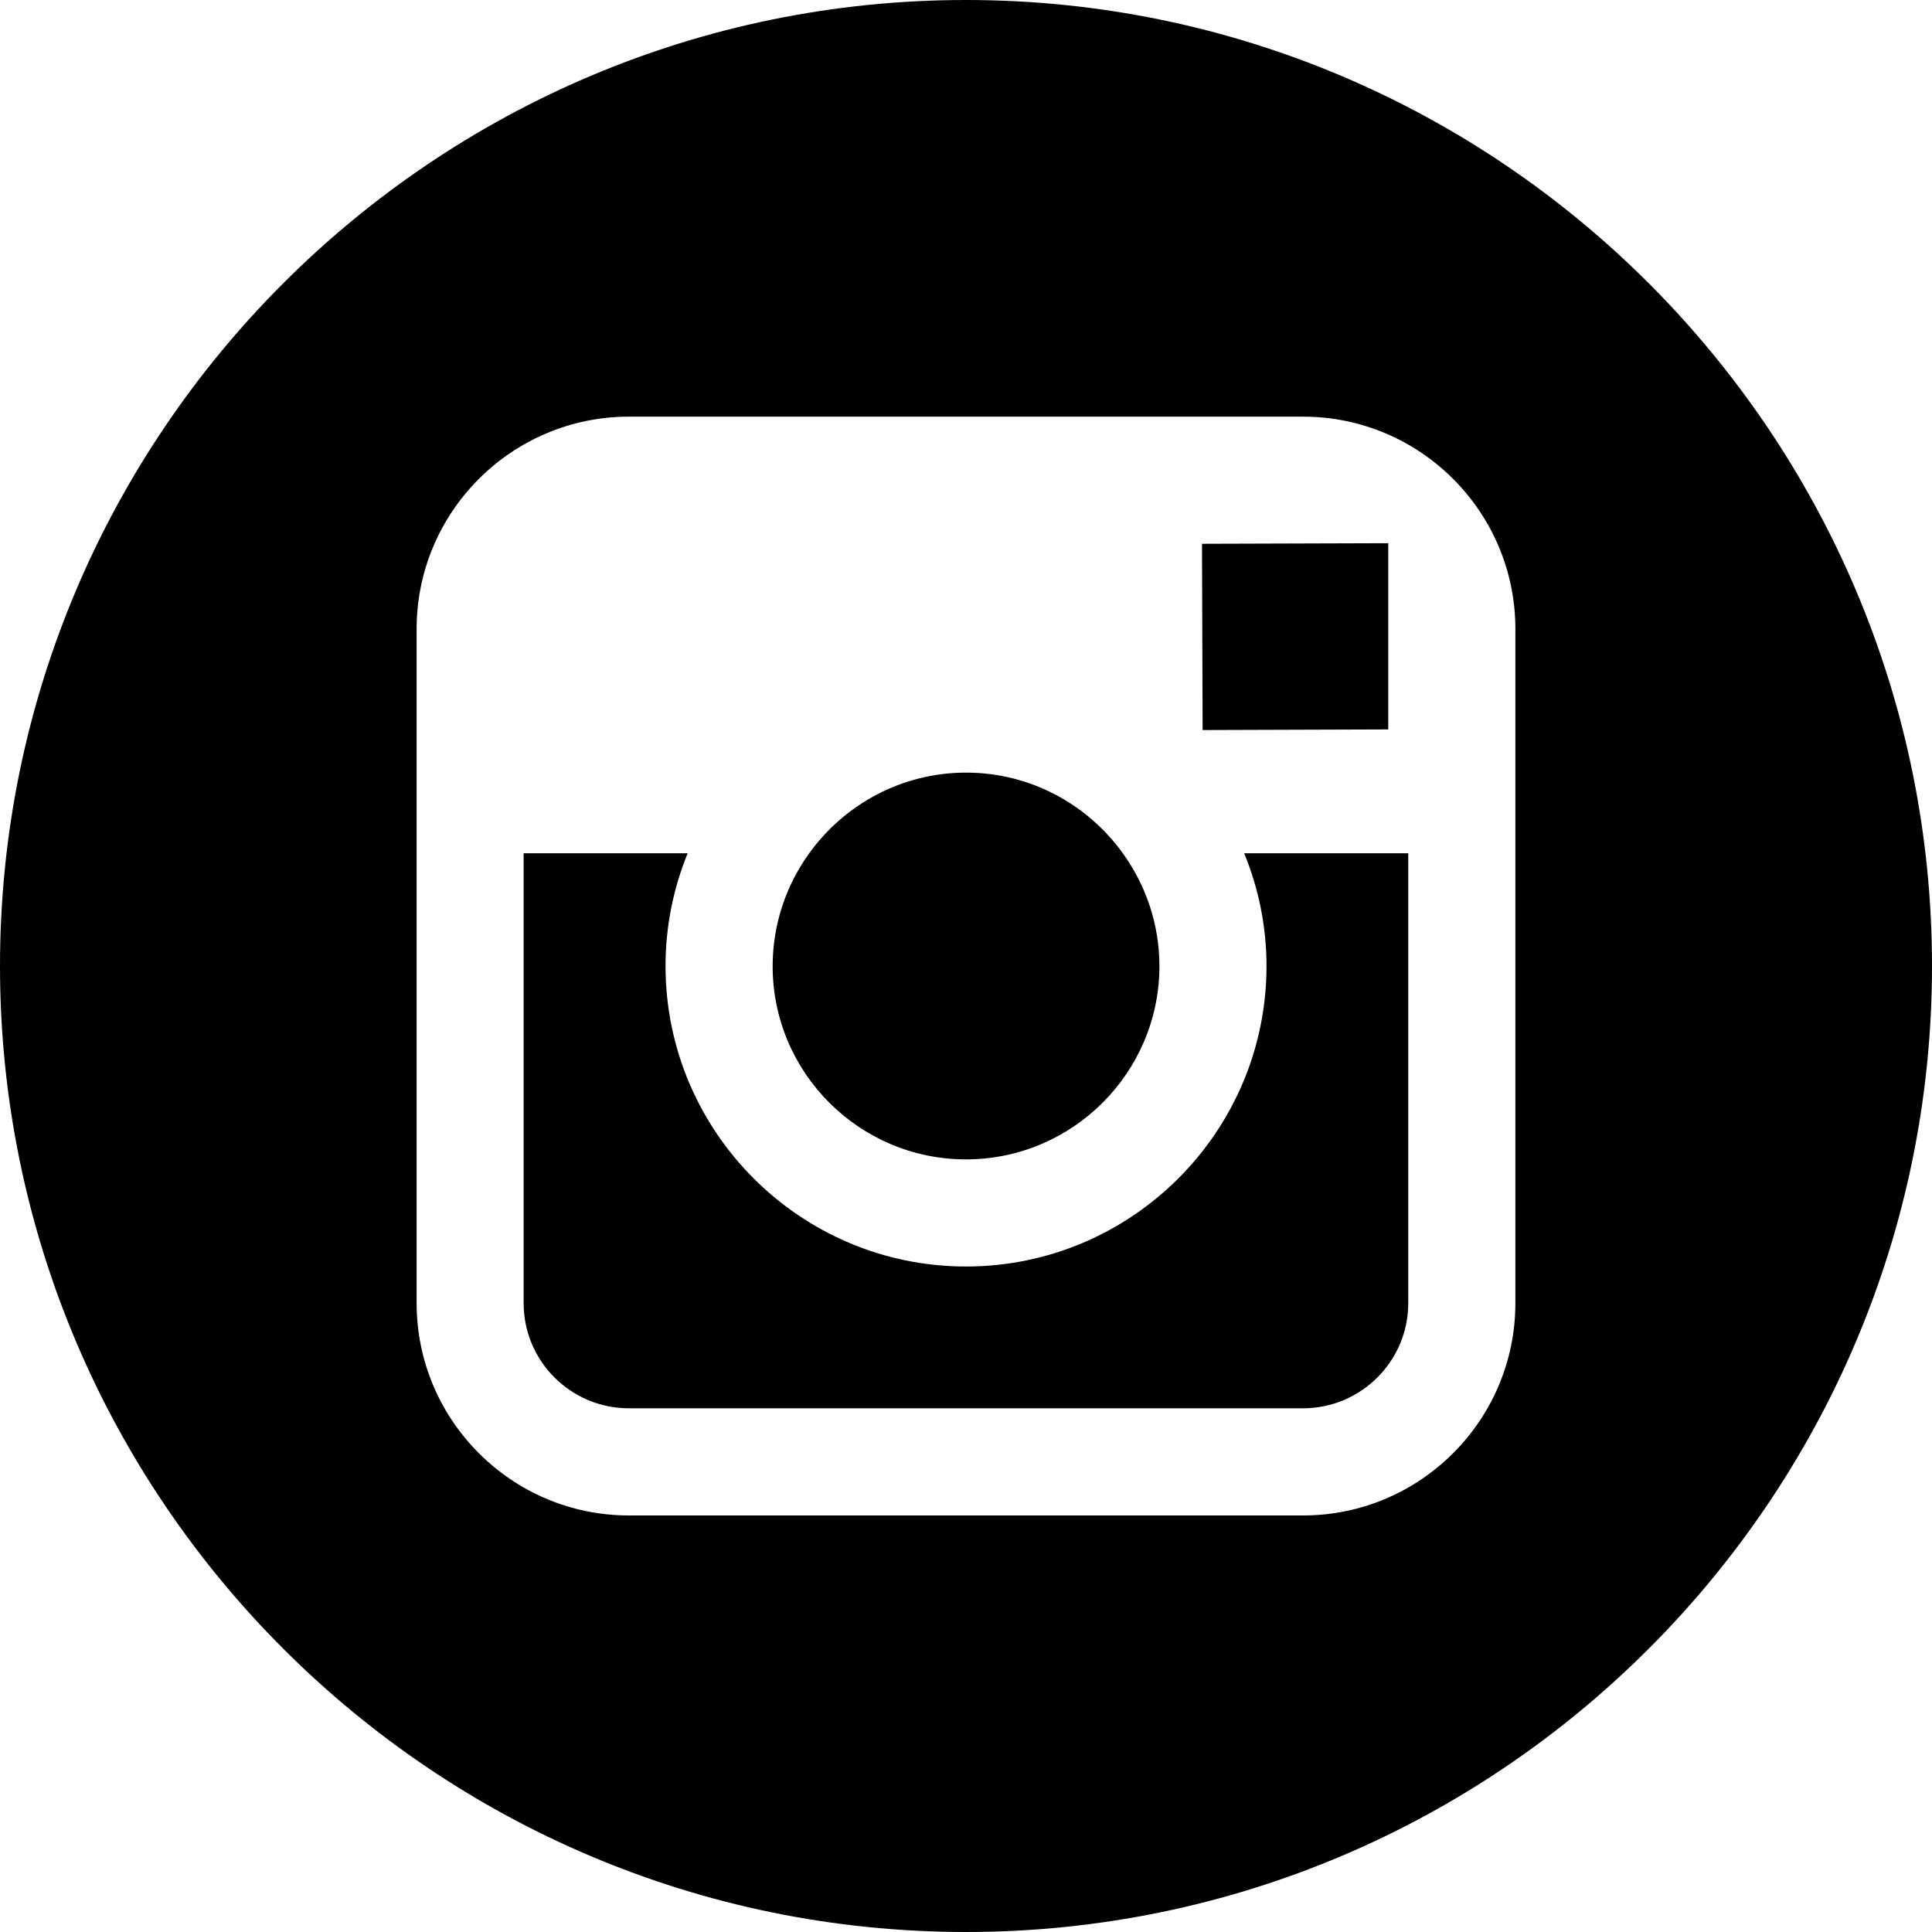
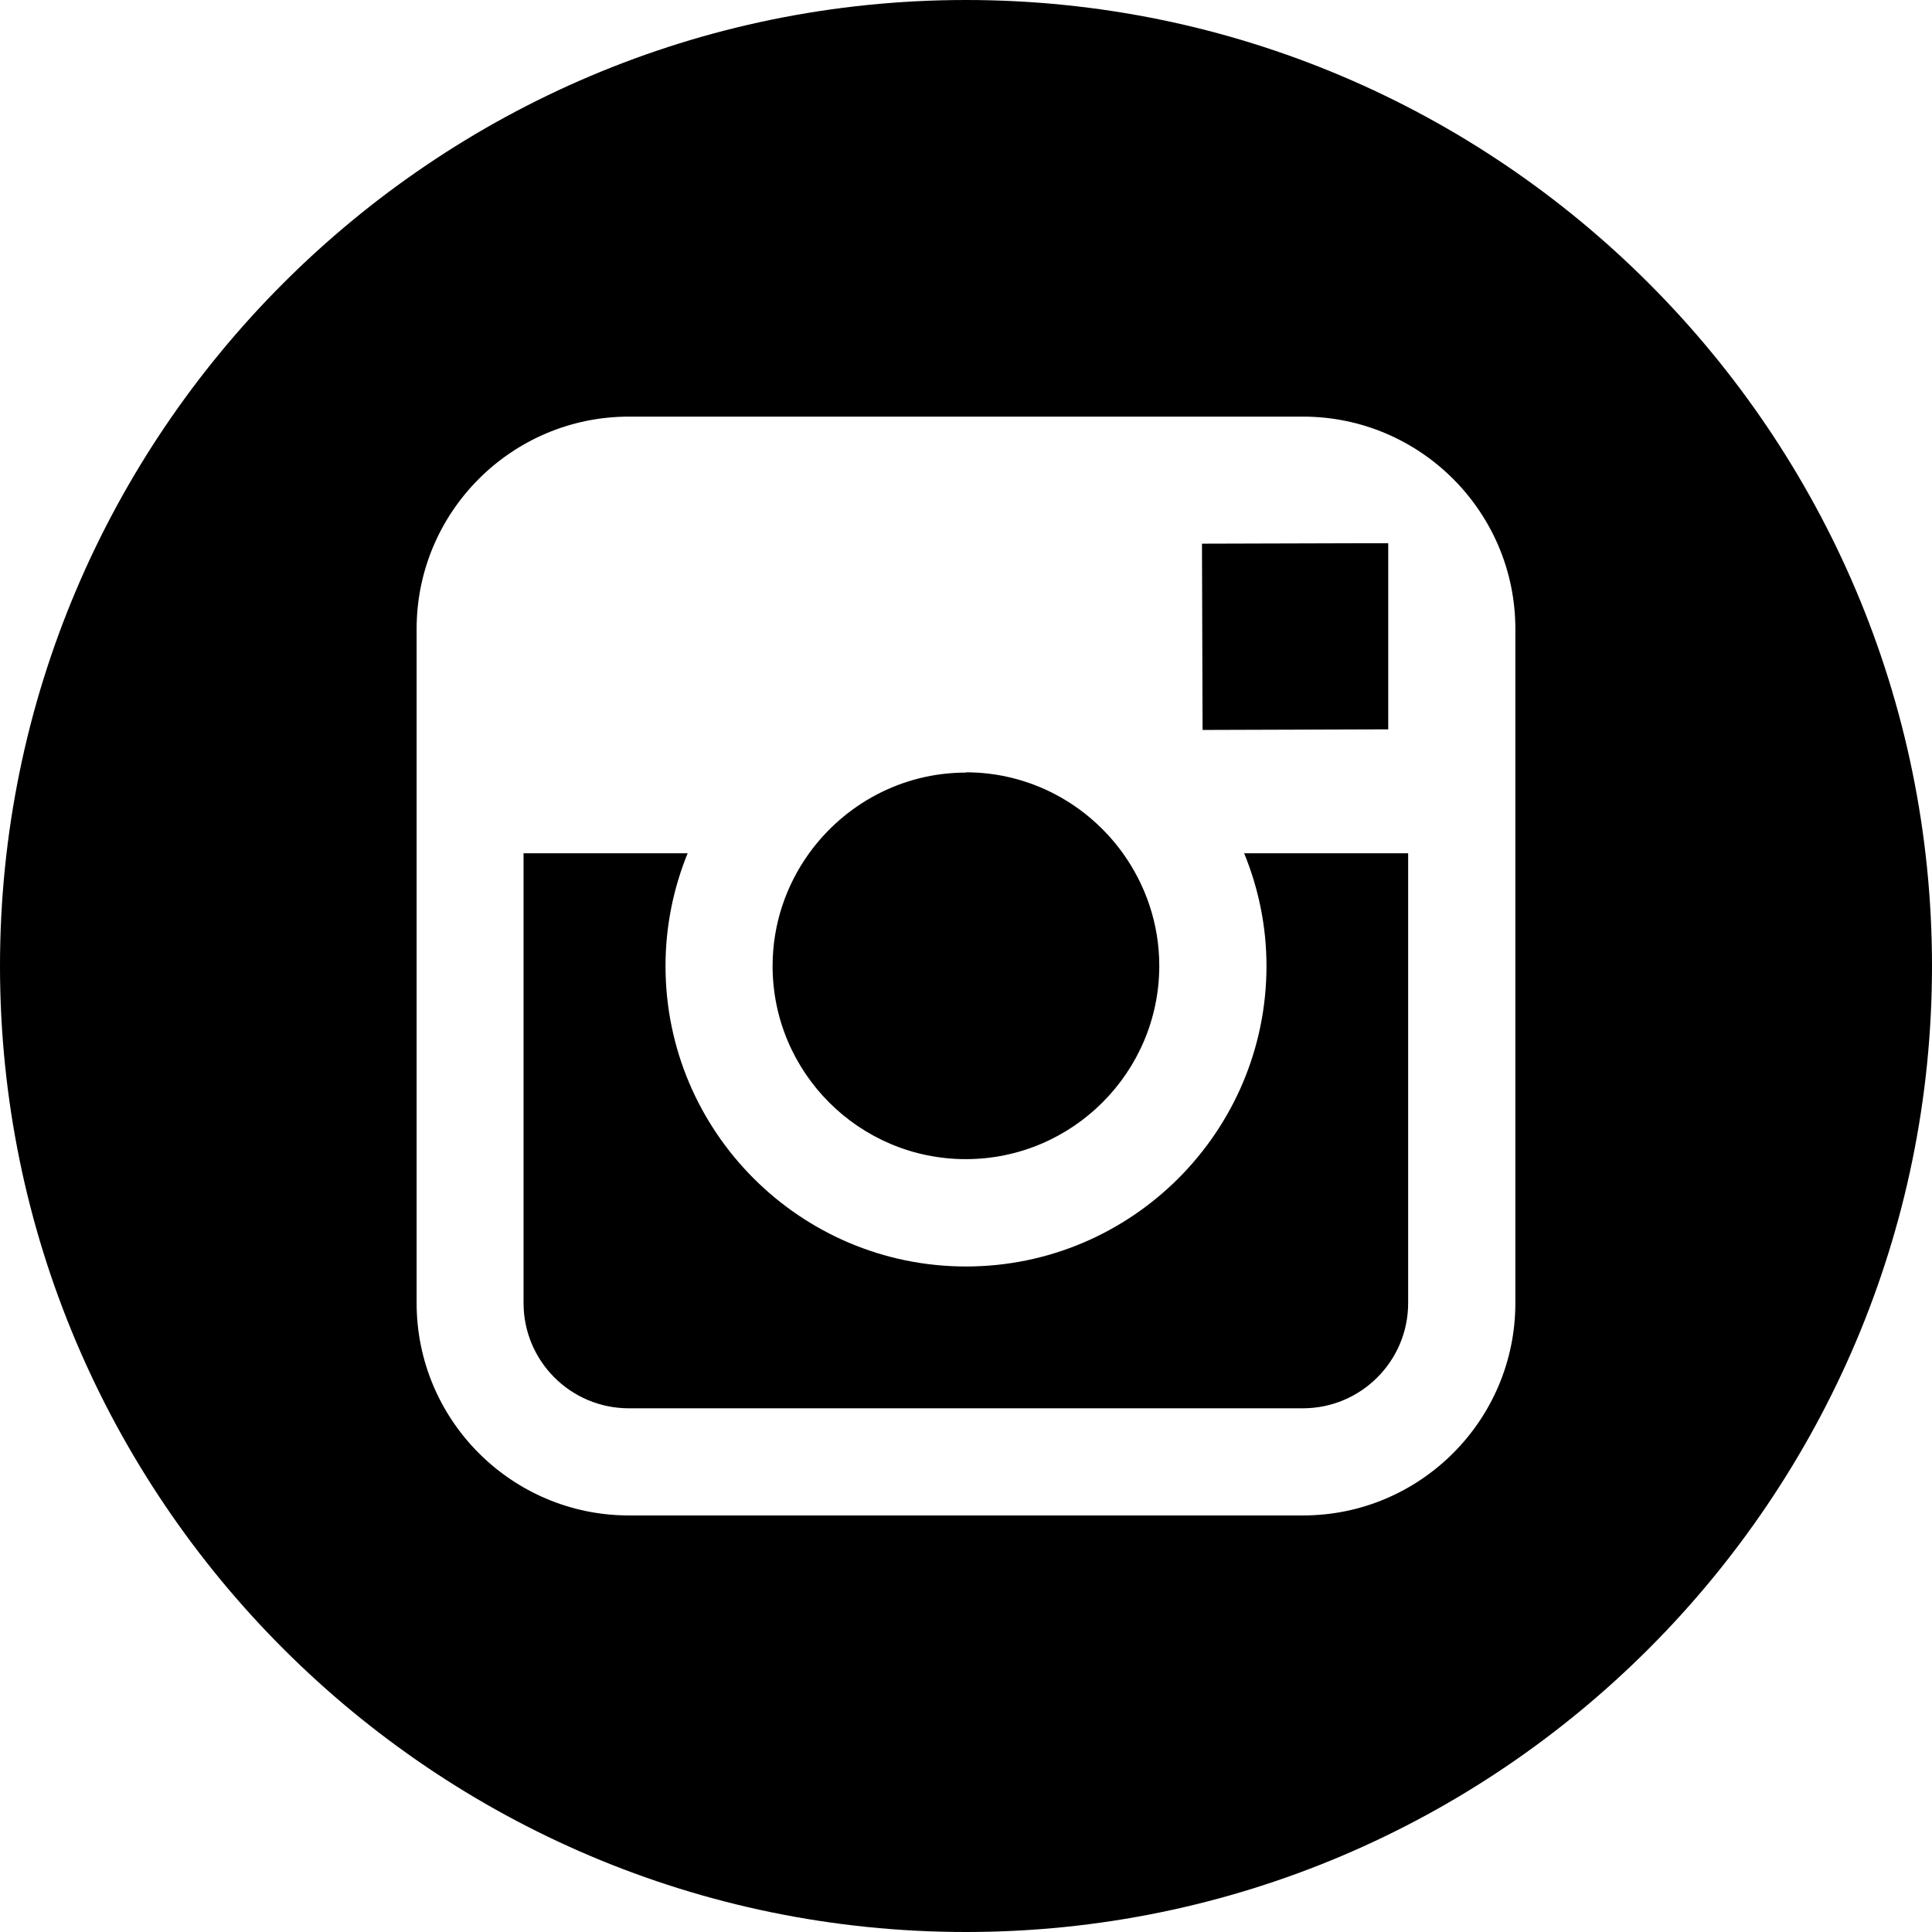
- <svg xmlns="http://www.w3.org/2000/svg" version="1.1" x="0px" y="0px" width="49.652px" height="49.652px" viewBox="0 0 49.652 49.652" style="enable-background:new 0 0 49.652 49.652;" xml:space="preserve">
-   <path d="M24.825,29.796c2.739,0,4.972-2.229,4.972-4.97c0-1.082-0.354-2.081-0.94-2.897c-0.903-1.252-2.371-2.073-4.029-2.073         c-1.659,0-3.126,0.82-4.031,2.072c-0.588,0.816-0.939,1.815-0.94,2.897C19.854,27.566,22.085,29.796,24.825,29.796z" />
-   <polygon points="35.678,18.746 35.678,14.58 35.678,13.96 35.055,13.962 30.891,13.975 30.907,18.762" />
-   <path d="M24.826,0C11.137,0,0,11.137,0,24.826c0,13.688,11.137,24.826,24.826,24.826c13.688,0,24.826-11.138,24.826-24.826         C49.652,11.137,38.516,0,24.826,0z M38.945,21.929v11.56c0,3.011-2.448,5.458-5.457,5.458H16.164         c-3.01,0-5.457-2.447-5.457-5.458v-11.56v-5.764c0-3.01,2.447-5.457,5.457-5.457h17.323c3.01,0,5.458,2.447,5.458,5.457V21.929z" />
-   <path d="M32.549,24.826c0,4.257-3.464,7.723-7.723,7.723c-4.259,0-7.722-3.466-7.722-7.723c0-1.024,0.204-2.003,0.568-2.897         h-4.215v11.56c0,1.494,1.213,2.704,2.706,2.704h17.323c1.491,0,2.706-1.21,2.706-2.704v-11.56h-4.217         C32.342,22.823,32.549,23.802,32.549,24.826z" />
+ <svg viewbox="0 0 100 100">
+   <path style="fill:#000" id="svg-icon-instagram" d="M 50,0 C 22.43,0 0,22.43 0,50 0,77.568 22.43,100 50,100 77.568,100 100,77.568 100,50 100,22.43 77.572,0 50,0 Z M 32.554,21.564 h 34.887 c 6.062,0 10.994,4.928 10.994,10.99 v 11.612 23.279 c 0,6.064 -4.93,10.994 -10.99,10.994 H 32.554 c -6.062,0 -10.99,-4.93 -10.99,-10.994 V 44.166 32.554 c 0,-6.062 4.928,-10.99 10.99,-10.99 z m 39.301,6.553 -1.255,0 -8.386,0.024 0.031,9.641 9.61,-0.031 V 29.364 Z M 50,39.989 c -3.341,0 -6.296,1.652 -8.119,4.174 -1.184,1.643 -1.89,3.654 -1.892,5.834 0,5.52 4.485,10 10,10 5.516,0 10.015,-4.491 10.015,-10.011 0,-2.179 -0.712,-4.19 -1.892,-5.834 -1.819,-2.522 -4.776,-4.177 -8.115,-4.177 z m -22.901,4.177 v 23.279 c 0,3.009 2.441,5.448 5.448,5.448 h 34.891 c 3.003,0 5.448,-2.439 5.448,-5.448 V 44.166 H 64.397 C 65.136,45.967 65.553,47.938 65.553,50 65.553,58.574 58.578,65.553 50,65.553 41.422,65.553 34.447,58.574 34.447,50 c 0,-2.062 0.412,-4.033 1.145,-5.834 z" />
</svg>
